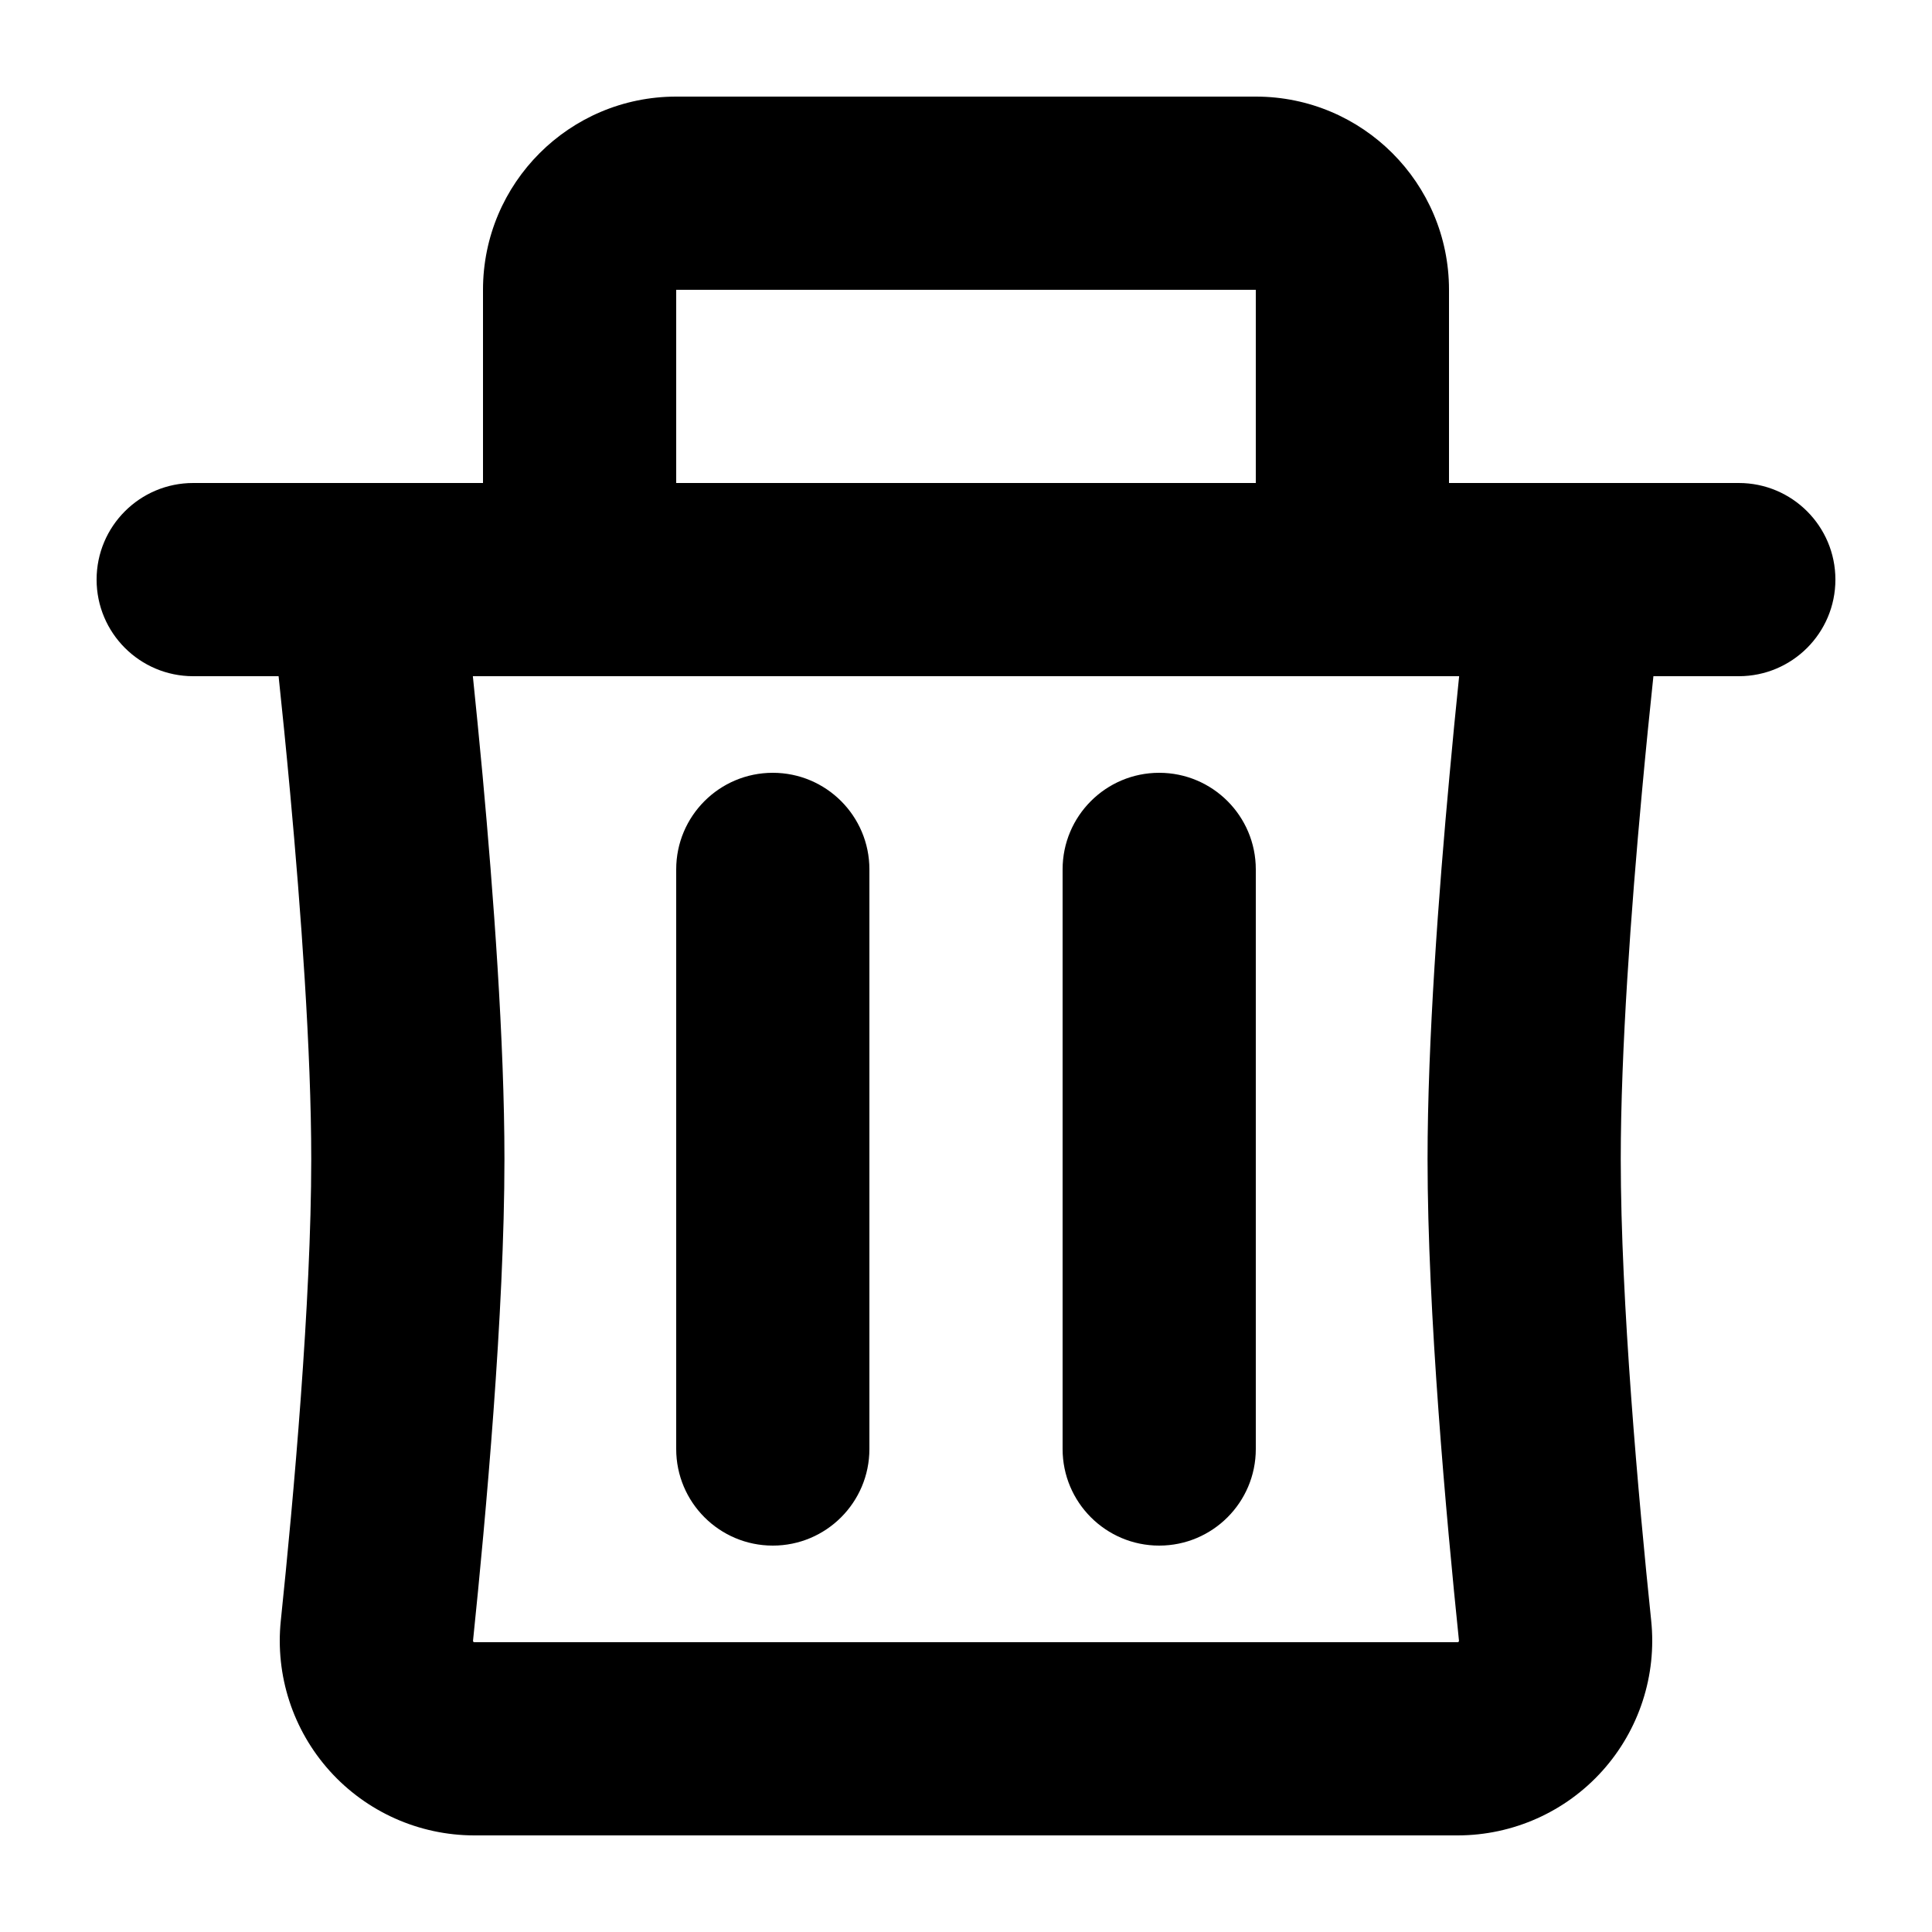
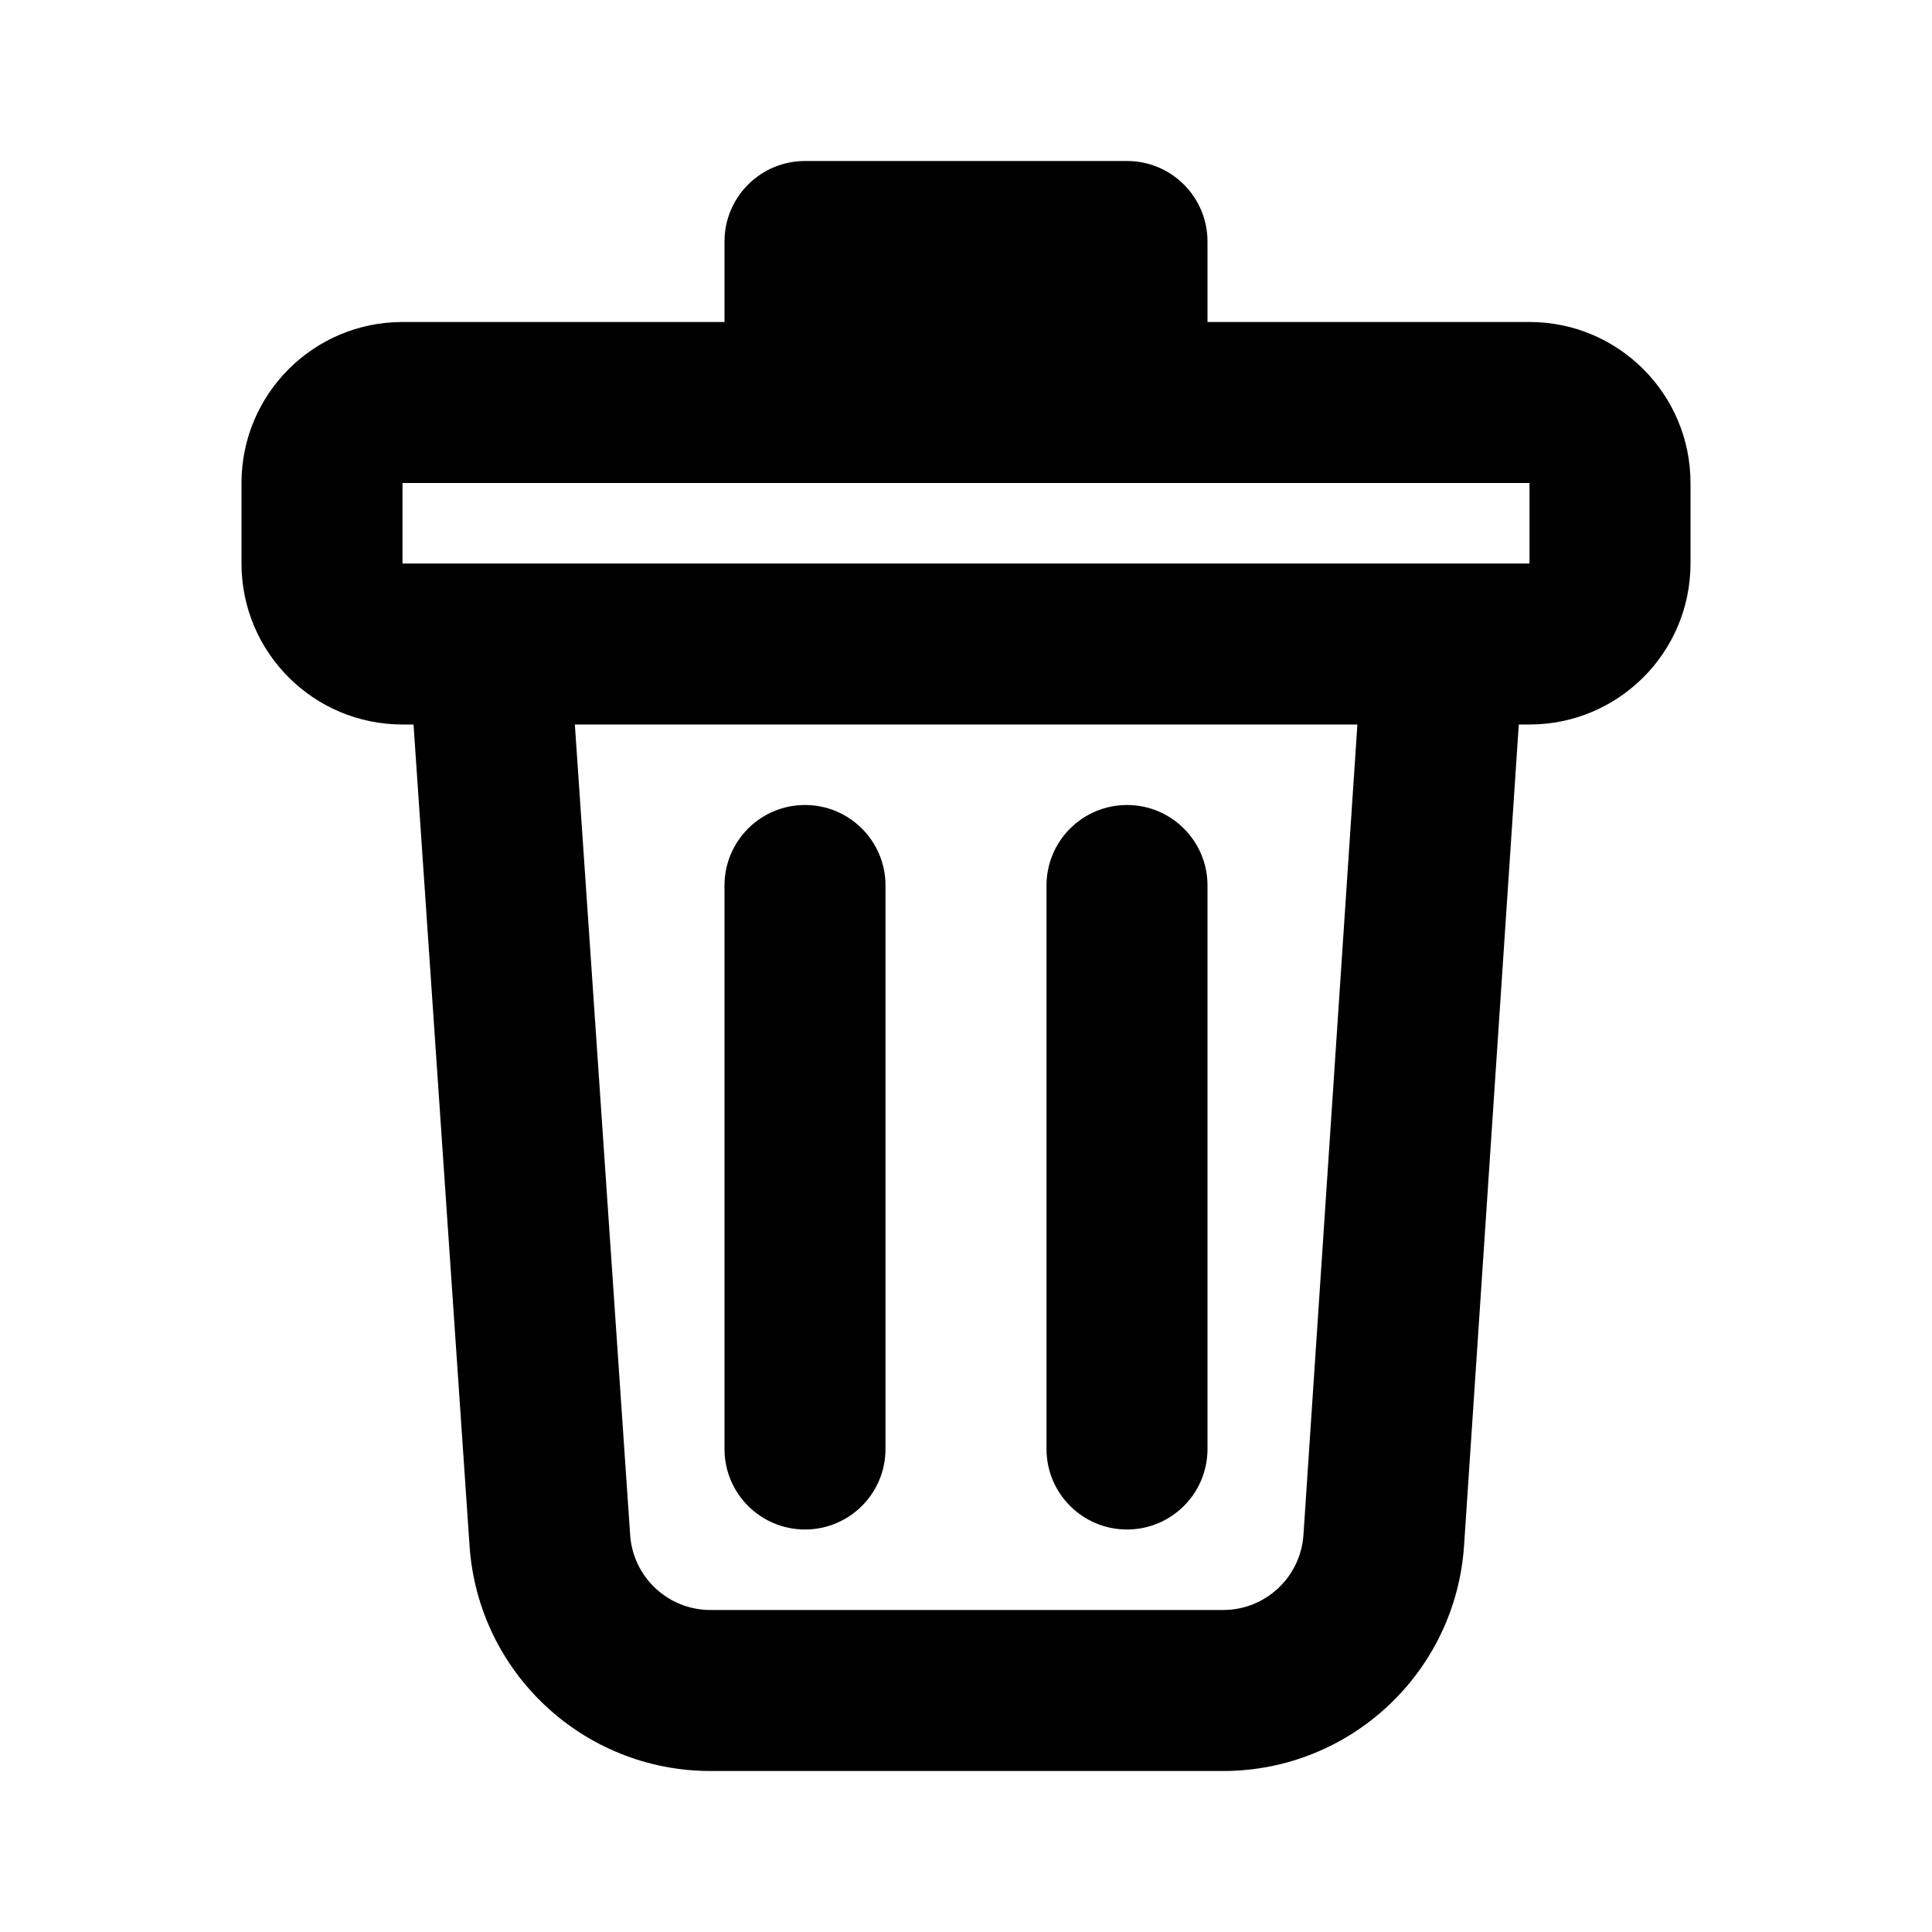
- <svg xmlns="http://www.w3.org/2000/svg" width="800px" height="800px" viewBox="0 0 20 20" fill="none">
-   <path fill="#000000" fill-rule="evenodd" d="M7 1a2 2 0 00-2 2v2H2a1 1 0 000 2h.884c.036.338.078.754.12 1.213.11 1.202.218 2.664.218 3.787 0 1.47-.183 3.508-.315 4.776a2.015 2.015 0 002 2.224h10.186a2.015 2.015 0 002-2.224c-.132-1.268-.315-3.306-.315-4.776 0-1.123.107-2.585.218-3.787.042-.459.084-.875.12-1.213H18a1 1 0 100-2h-3V3a2 2 0 00-2-2H7zm6 4V3H7v2h6zM4.996 8.03c-.035-.378-.07-.728-.101-1.03h10.21a81.66 81.66 0 00-.1 1.03c-.112 1.212-.227 2.75-.227 3.97 0 1.584.194 3.714.325 4.982v.007a.02.02 0 01-.005.008l-.003.003H4.905a.024.024 0 01-.008-.01v-.008c.131-1.268.325-3.398.325-4.982 0-1.22-.115-2.758-.226-3.97zM8 8a1 1 0 011 1v6a1 1 0 11-2 0V9a1 1 0 011-1zm5 1a1 1 0 10-2 0v6a1 1 0 102 0V9z" />
+ <svg xmlns="http://www.w3.org/2000/svg" fill="#000000" width="800px" height="800px" viewBox="-3 -2 24 24" preserveAspectRatio="xMinYMin" class="jam jam-trash">
+   <path d="M6 2V1a1 1 0 0 1 1-1h4a1 1 0 0 1 1 1v1h4a2 2 0 0 1 2 2v1a2 2 0 0 1-2 2h-.133l-.68 10.2a3 3 0 0 1-2.993 2.8H5.826a3 3 0 0 1-2.993-2.796L2.137 7H2a2 2 0 0 1-2-2V4a2 2 0 0 1 2-2h4zm10 2H2v1h14V4zM4.141 7l.687 10.068a1 1 0 0 0 .998.932h6.368a1 1 0 0 0 .998-.934L13.862 7h-9.72zM7 8a1 1 0 0 1 1 1v7a1 1 0 0 1-2 0V9a1 1 0 0 1 1-1zm4 0a1 1 0 0 1 1 1v7a1 1 0 0 1-2 0V9a1 1 0 0 1 1-1z" />
</svg>
